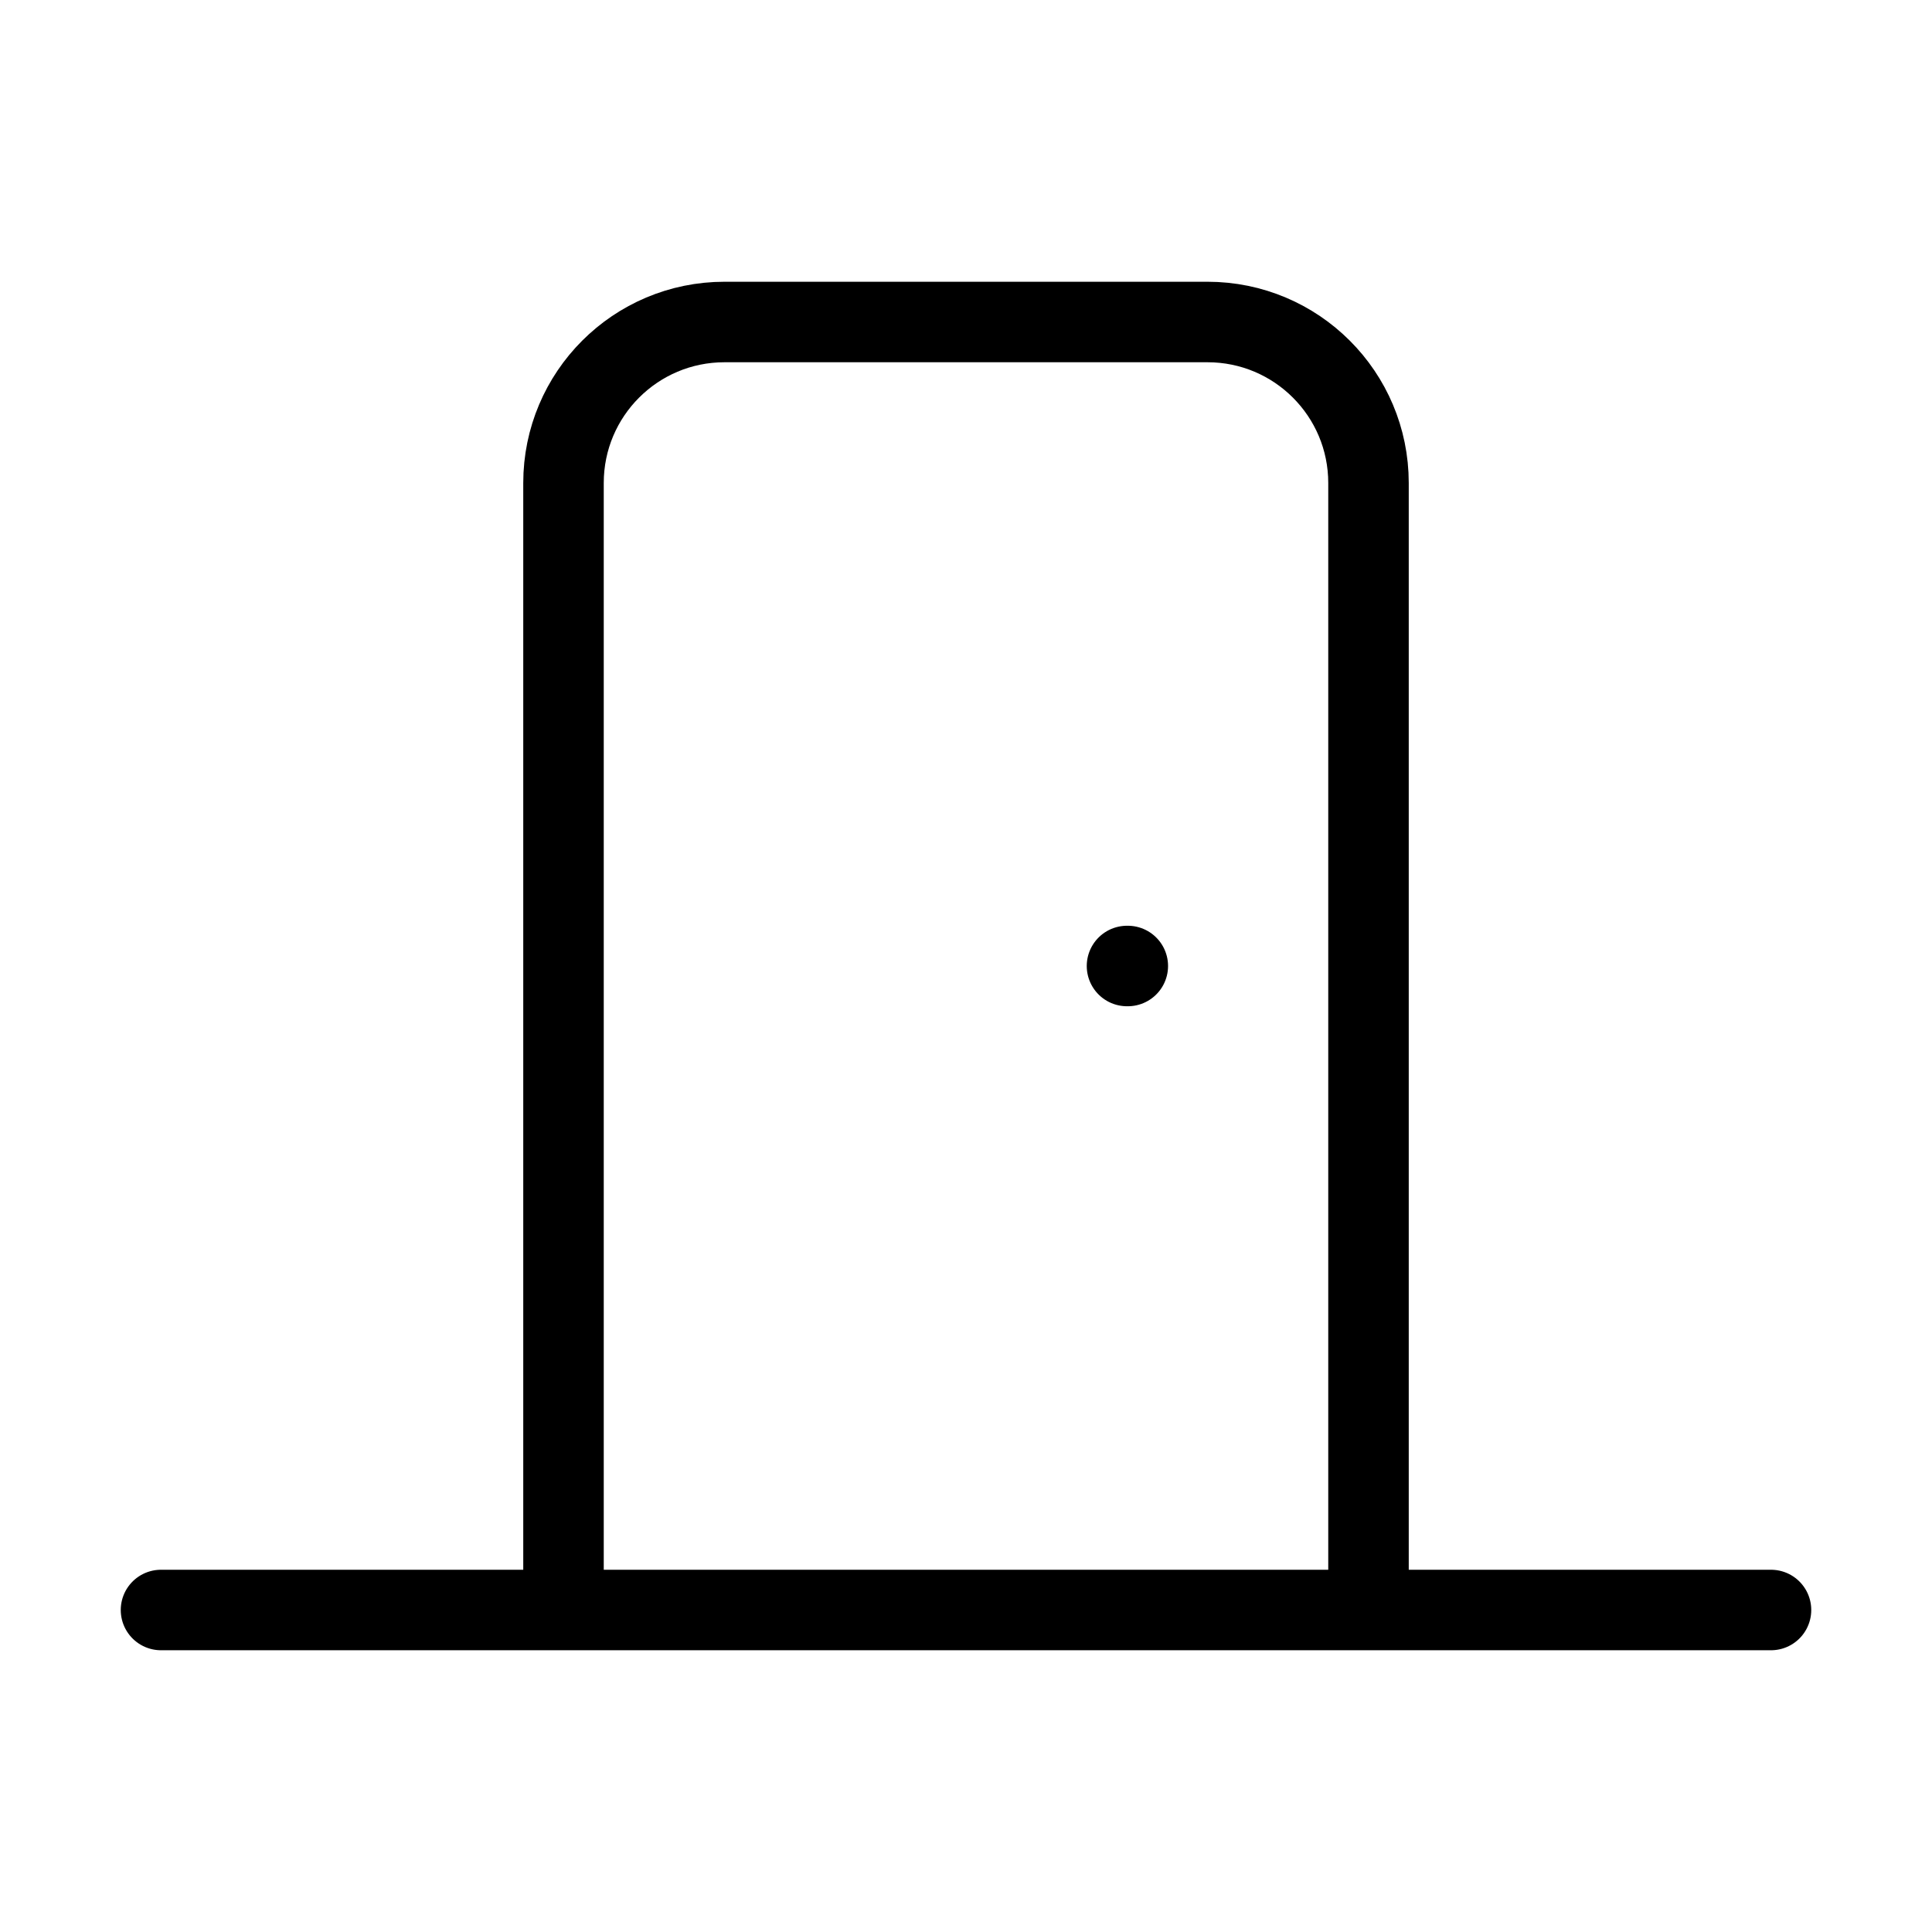
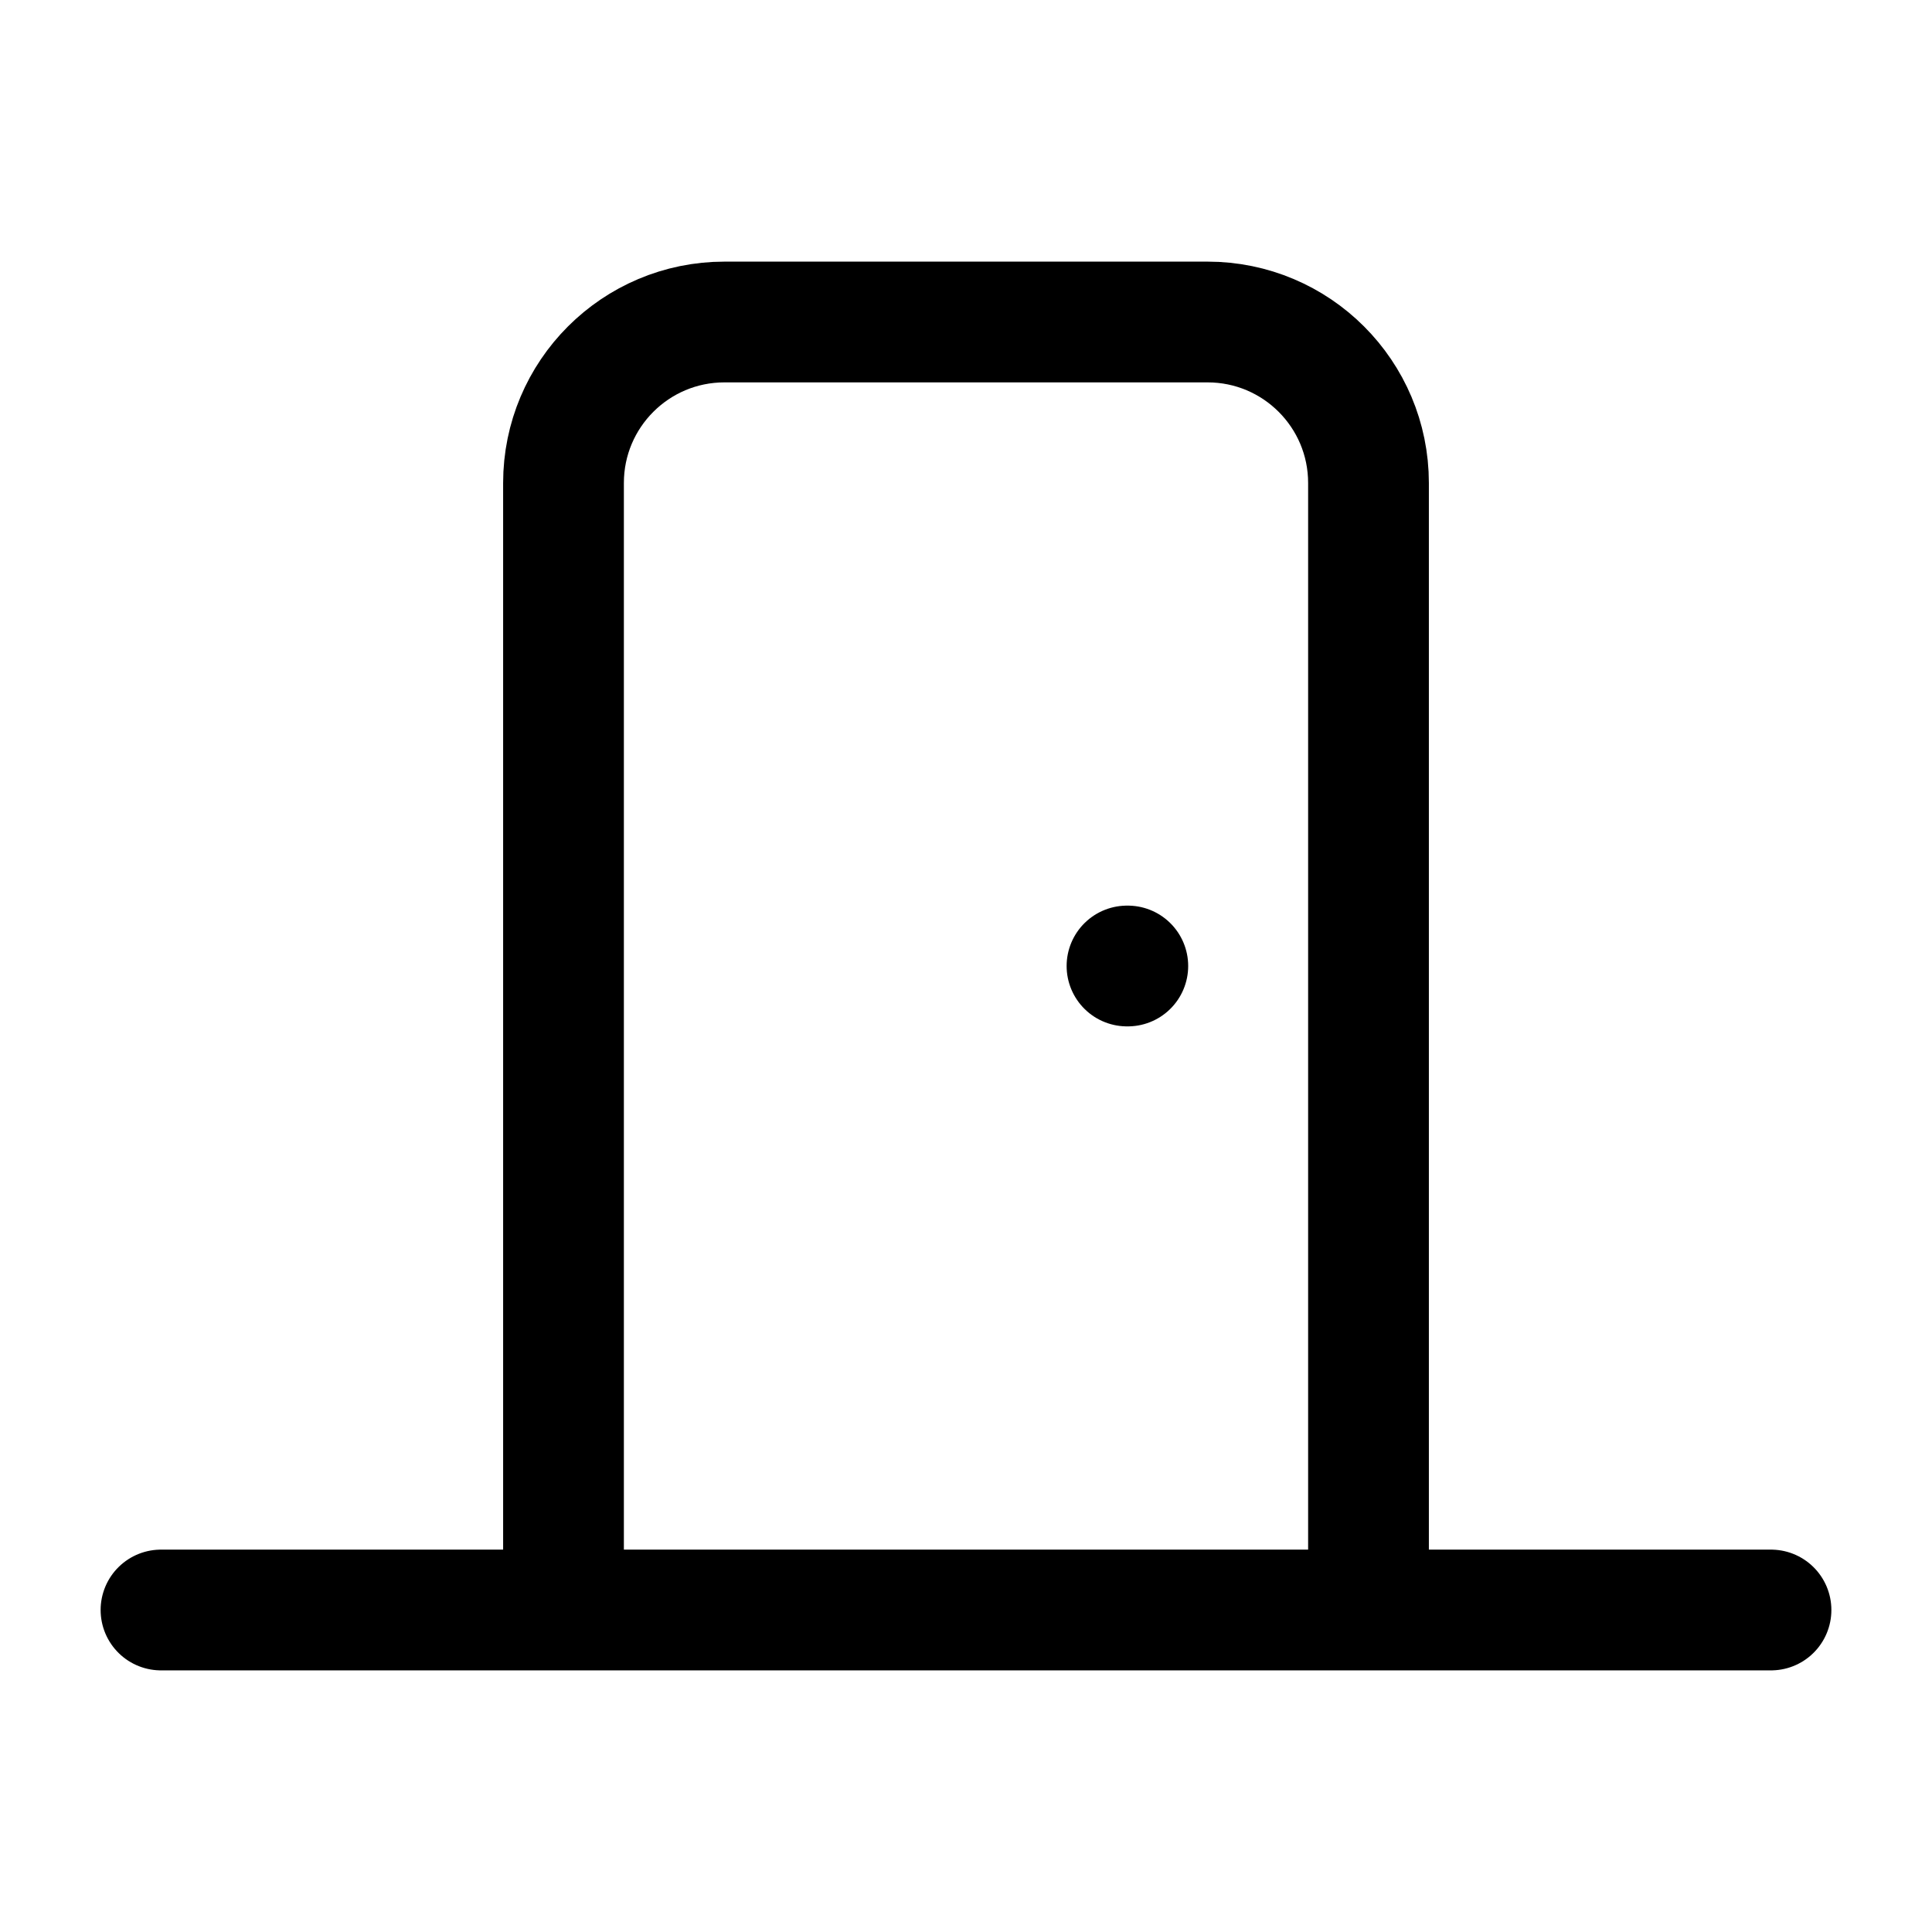
<svg xmlns="http://www.w3.org/2000/svg" width="24" height="24" viewBox="0 0 24 24" fill="none">
-   <path d="M2 20H22M14 12H14.01M17 20V6C17 4.895 16.105 4 15 4H9C7.895 4 7 4.895 7 6V20H17Z" stroke="currentColor" stroke-width="1" stroke-linecap="round" stroke-linejoin="round" />
+   <path d="M2 20H22M14 12H14.01M17 20V6C17 4.895 16.105 4 15 4H9C7.895 4 7 4.895 7 6V20H17Z" stroke="currentColor" stroke-width="1.5" stroke-linecap="round" stroke-linejoin="round" />
</svg>
